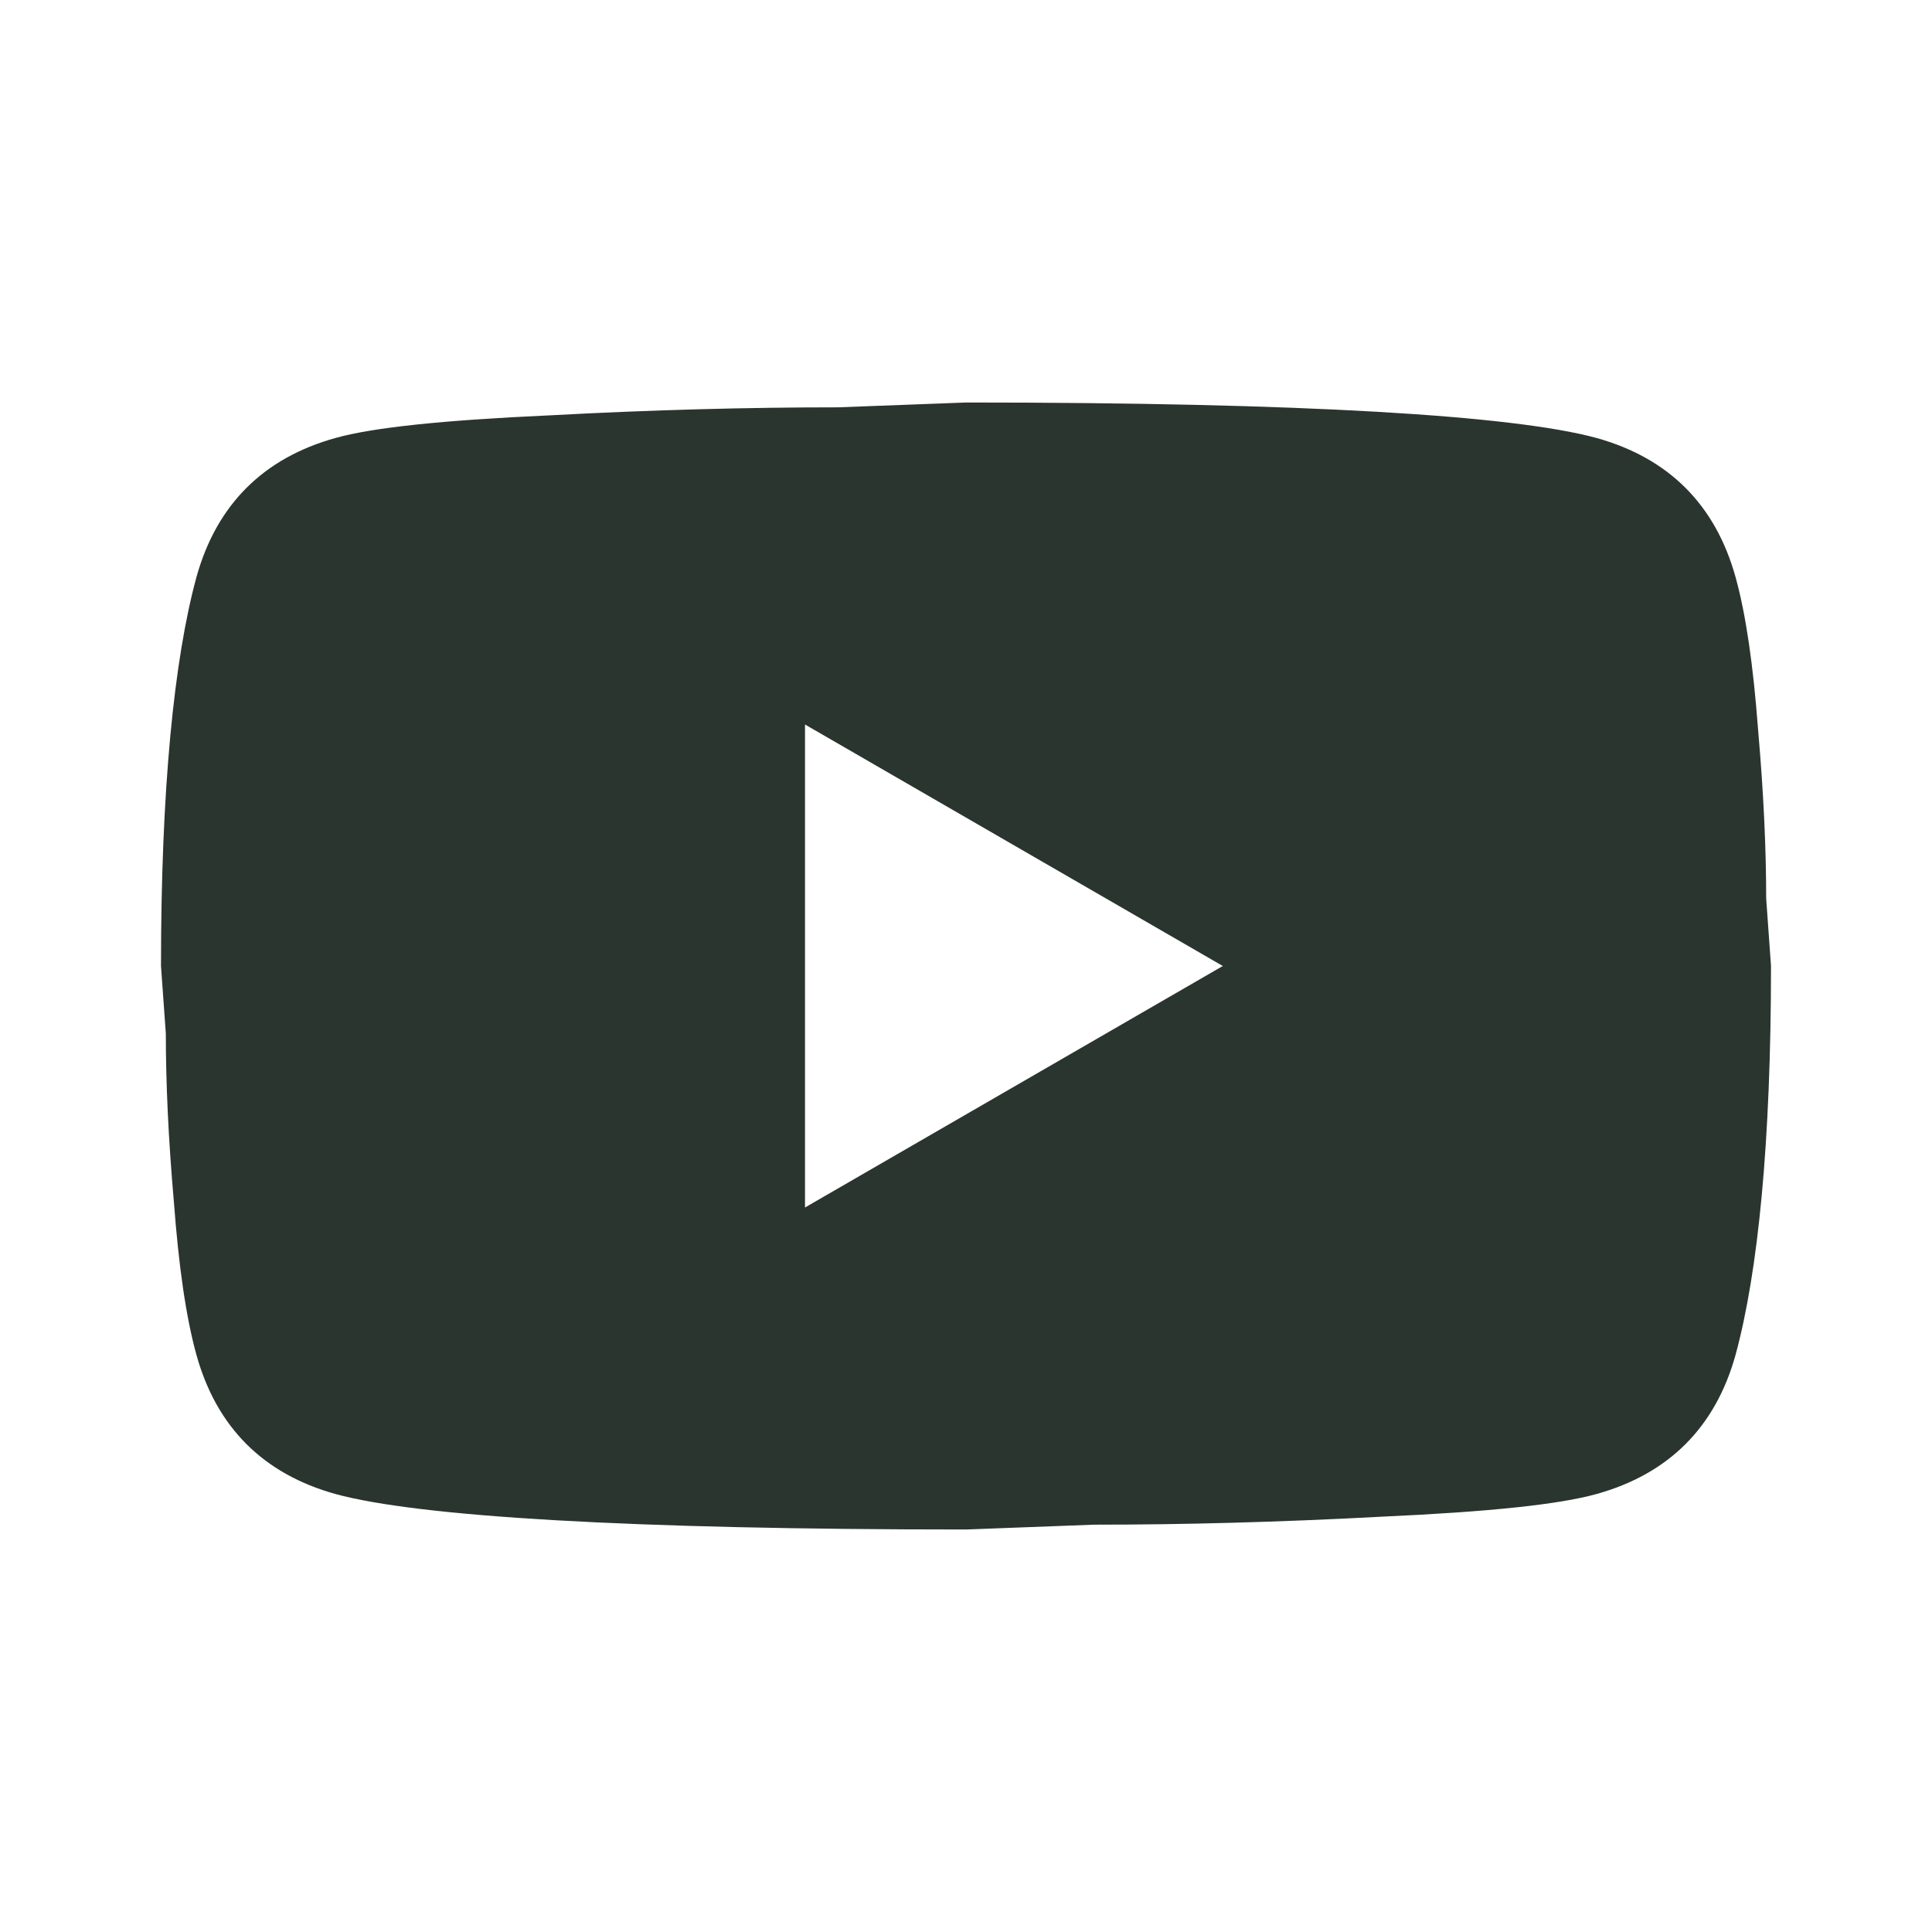
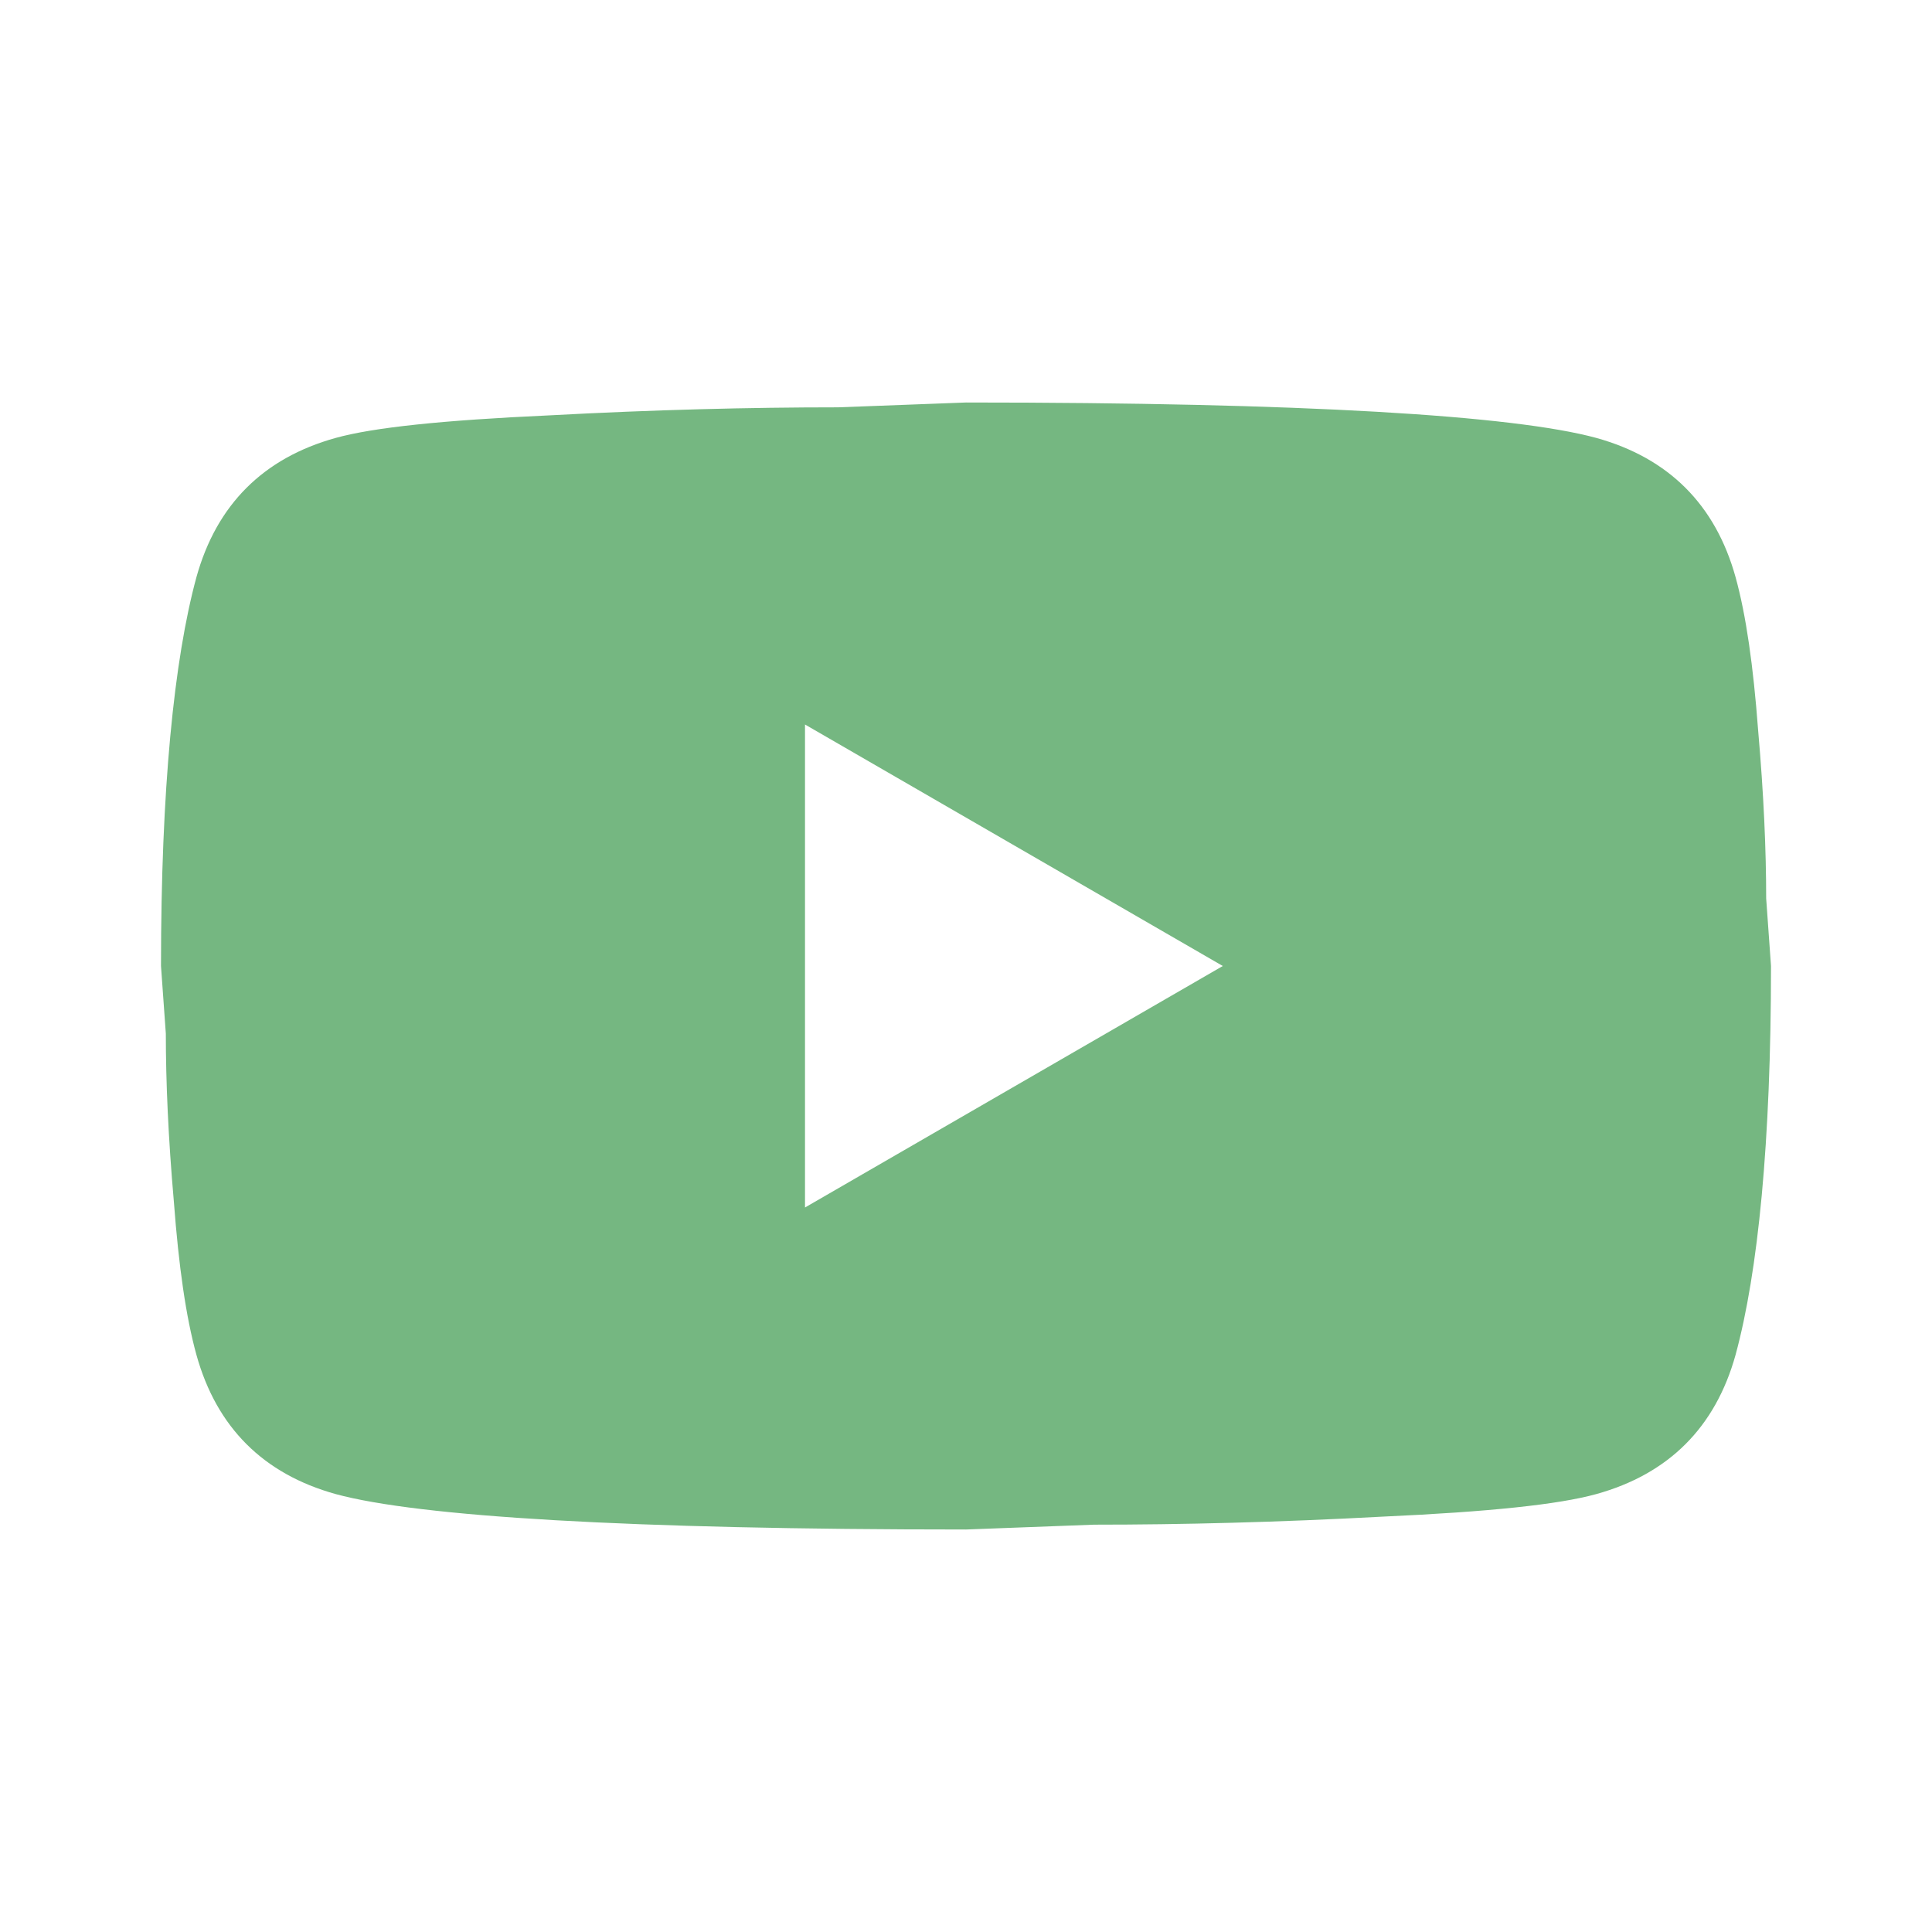
<svg xmlns="http://www.w3.org/2000/svg" width="24" height="24" viewBox="0 0 24 24">
-   <path fill="#2A352F" d="m10 15l5.19-3L10 9zm11.56-7.83c.13.47.22 1.1.28 1.9c.07.8.1 1.49.1 2.09L22 12c0 2.19-.16 3.8-.44 4.83c-.25.9-.83 1.48-1.73 1.73c-.47.13-1.33.22-2.65.28c-1.3.07-2.49.1-3.59.1L12 19c-4.19 0-6.8-.16-7.83-.44c-.9-.25-1.48-.83-1.73-1.73c-.13-.47-.22-1.1-.28-1.9c-.07-.8-.1-1.49-.1-2.09L2 12c0-2.19.16-3.8.44-4.83c.25-.9.83-1.48 1.73-1.73c.47-.13 1.33-.22 2.65-.28c1.3-.07 2.49-.1 3.59-.1L12 5c4.19 0 6.8.16 7.83.44c.9.25 1.48.83 1.73 1.73" />
+   <path fill="#75B781" d="m10 15l5.19-3L10 9zm11.56-7.83c.13.47.22 1.1.28 1.9c.07.8.1 1.49.1 2.09L22 12c0 2.19-.16 3.8-.44 4.83c-.25.9-.83 1.48-1.73 1.73c-.47.13-1.33.22-2.65.28c-1.3.07-2.49.1-3.59.1L12 19c-4.19 0-6.8-.16-7.83-.44c-.9-.25-1.48-.83-1.73-1.73c-.13-.47-.22-1.1-.28-1.9c-.07-.8-.1-1.49-.1-2.09L2 12c0-2.19.16-3.8.44-4.83c.25-.9.83-1.48 1.73-1.73c.47-.13 1.33-.22 2.65-.28c1.3-.07 2.49-.1 3.59-.1L12 5c4.19 0 6.8.16 7.83.44c.9.25 1.48.83 1.73 1.73" />
</svg>
